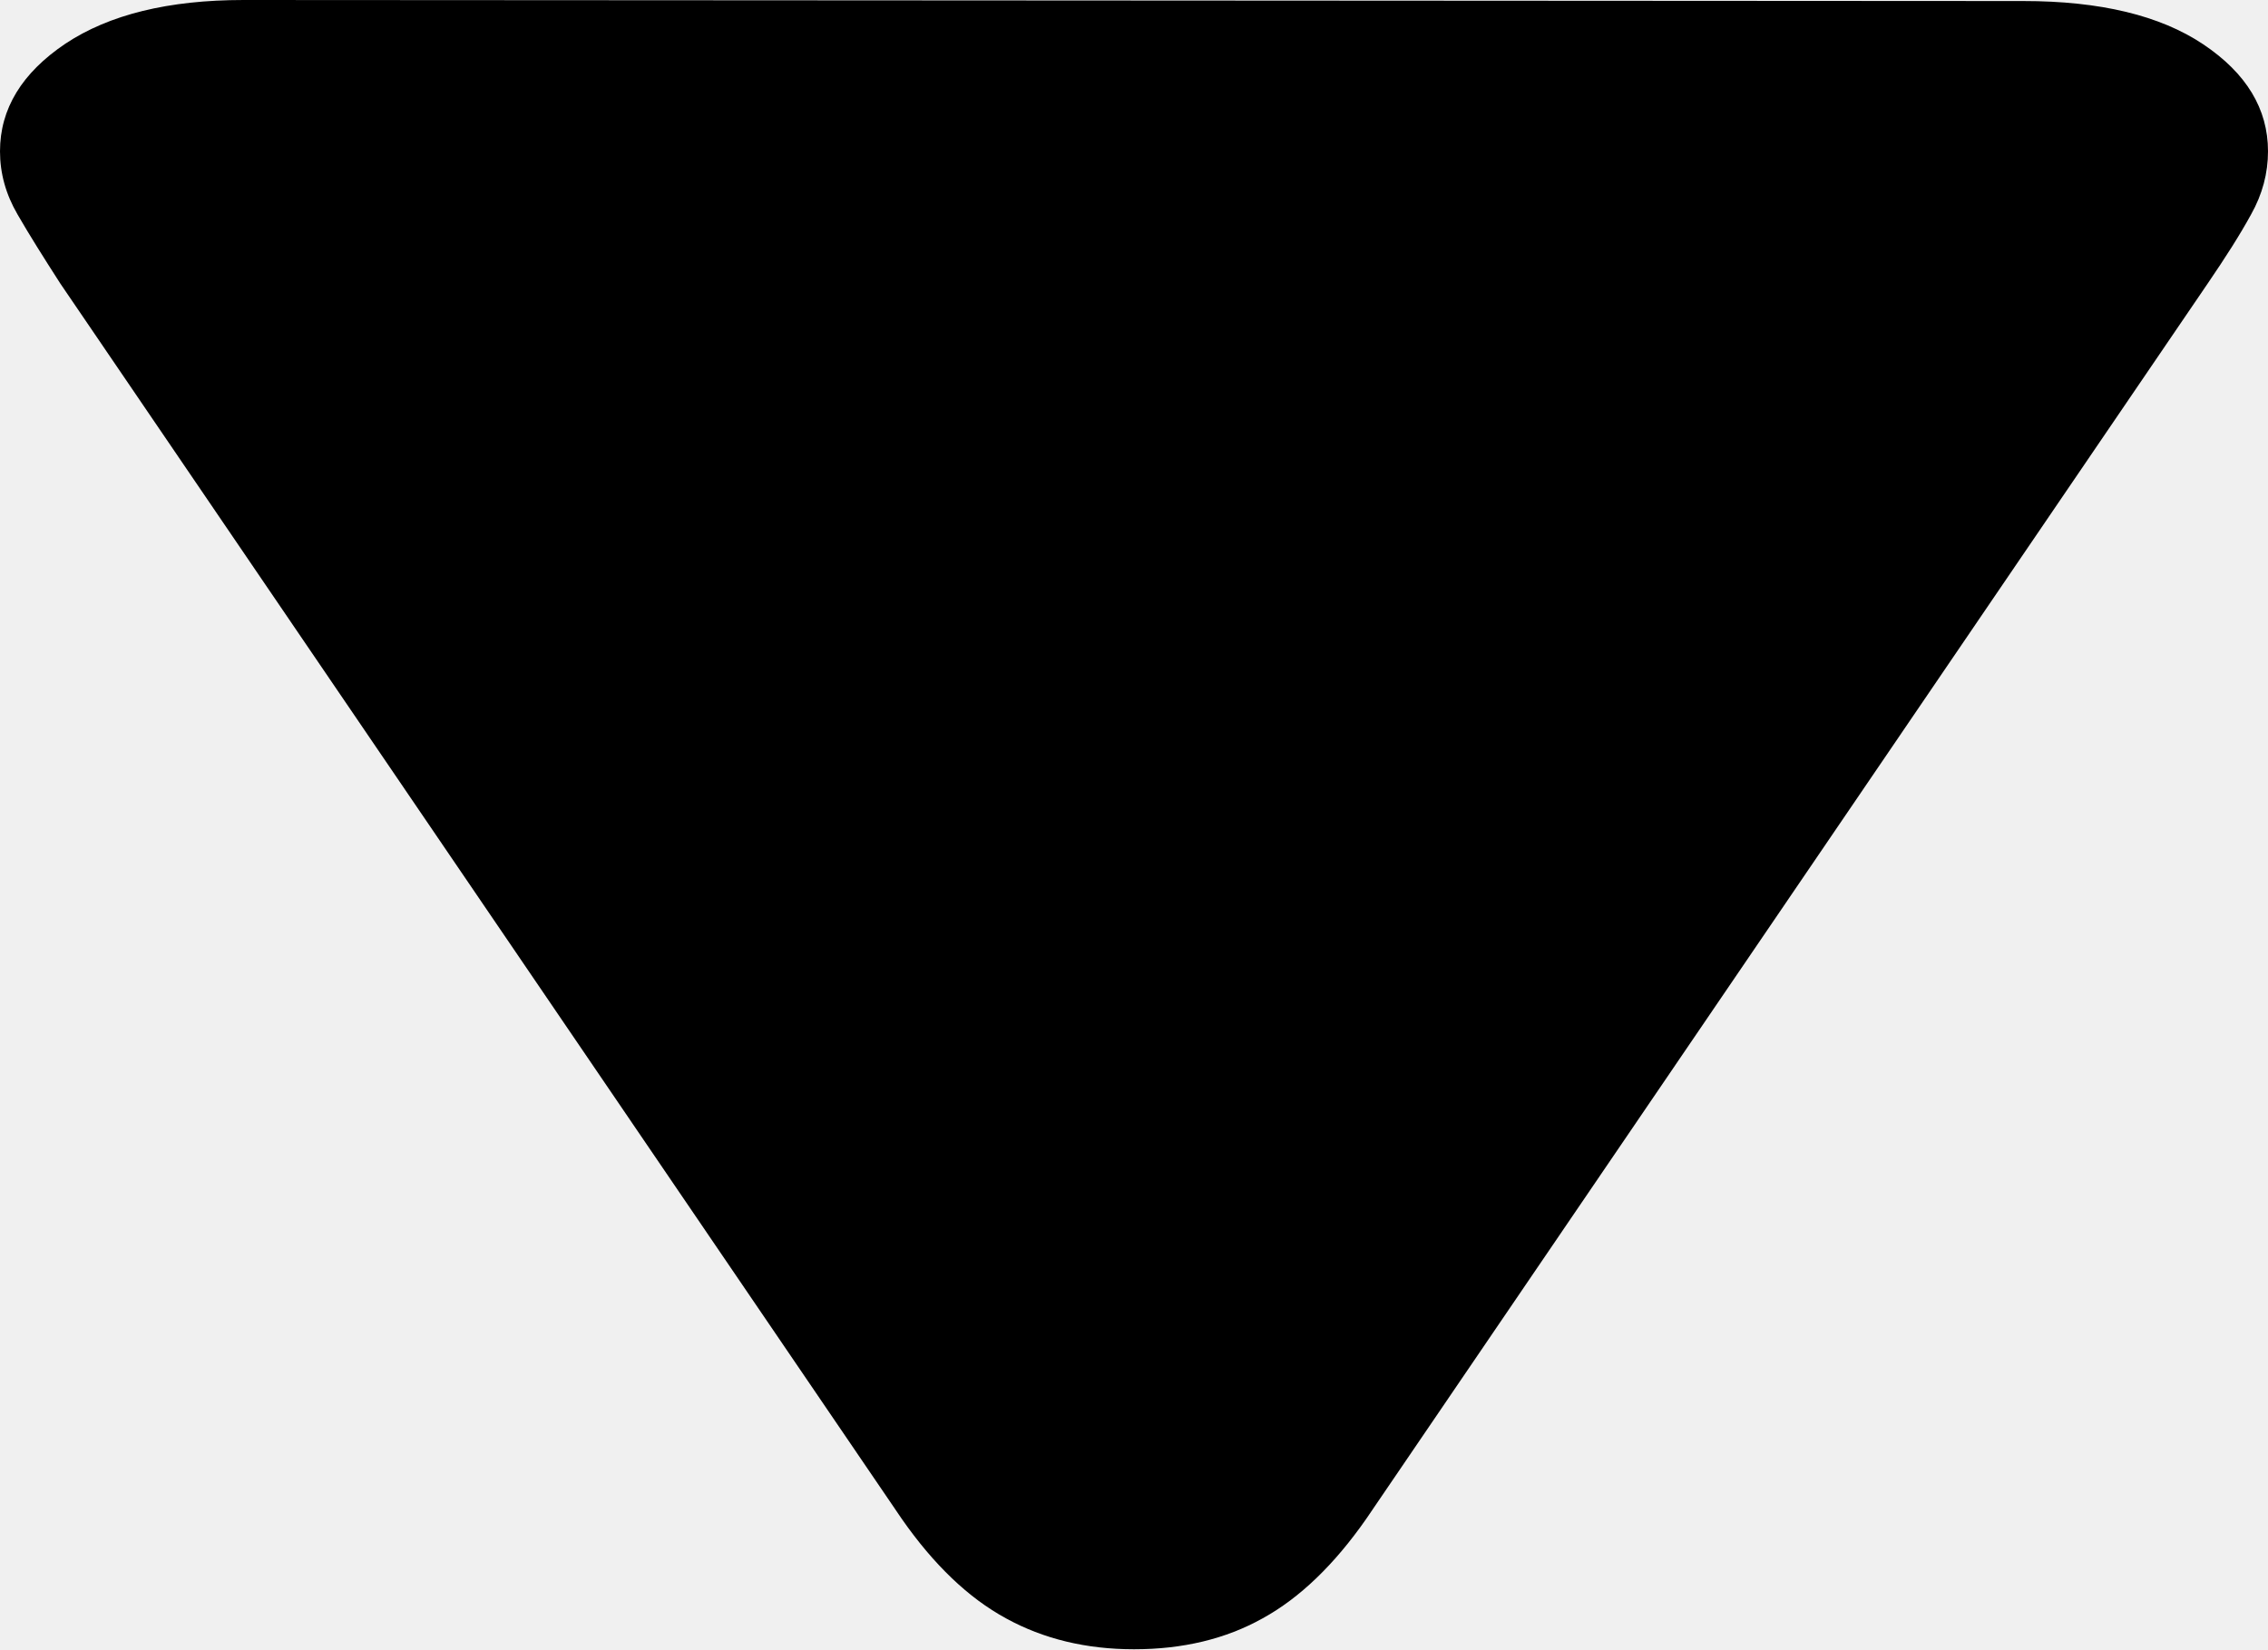
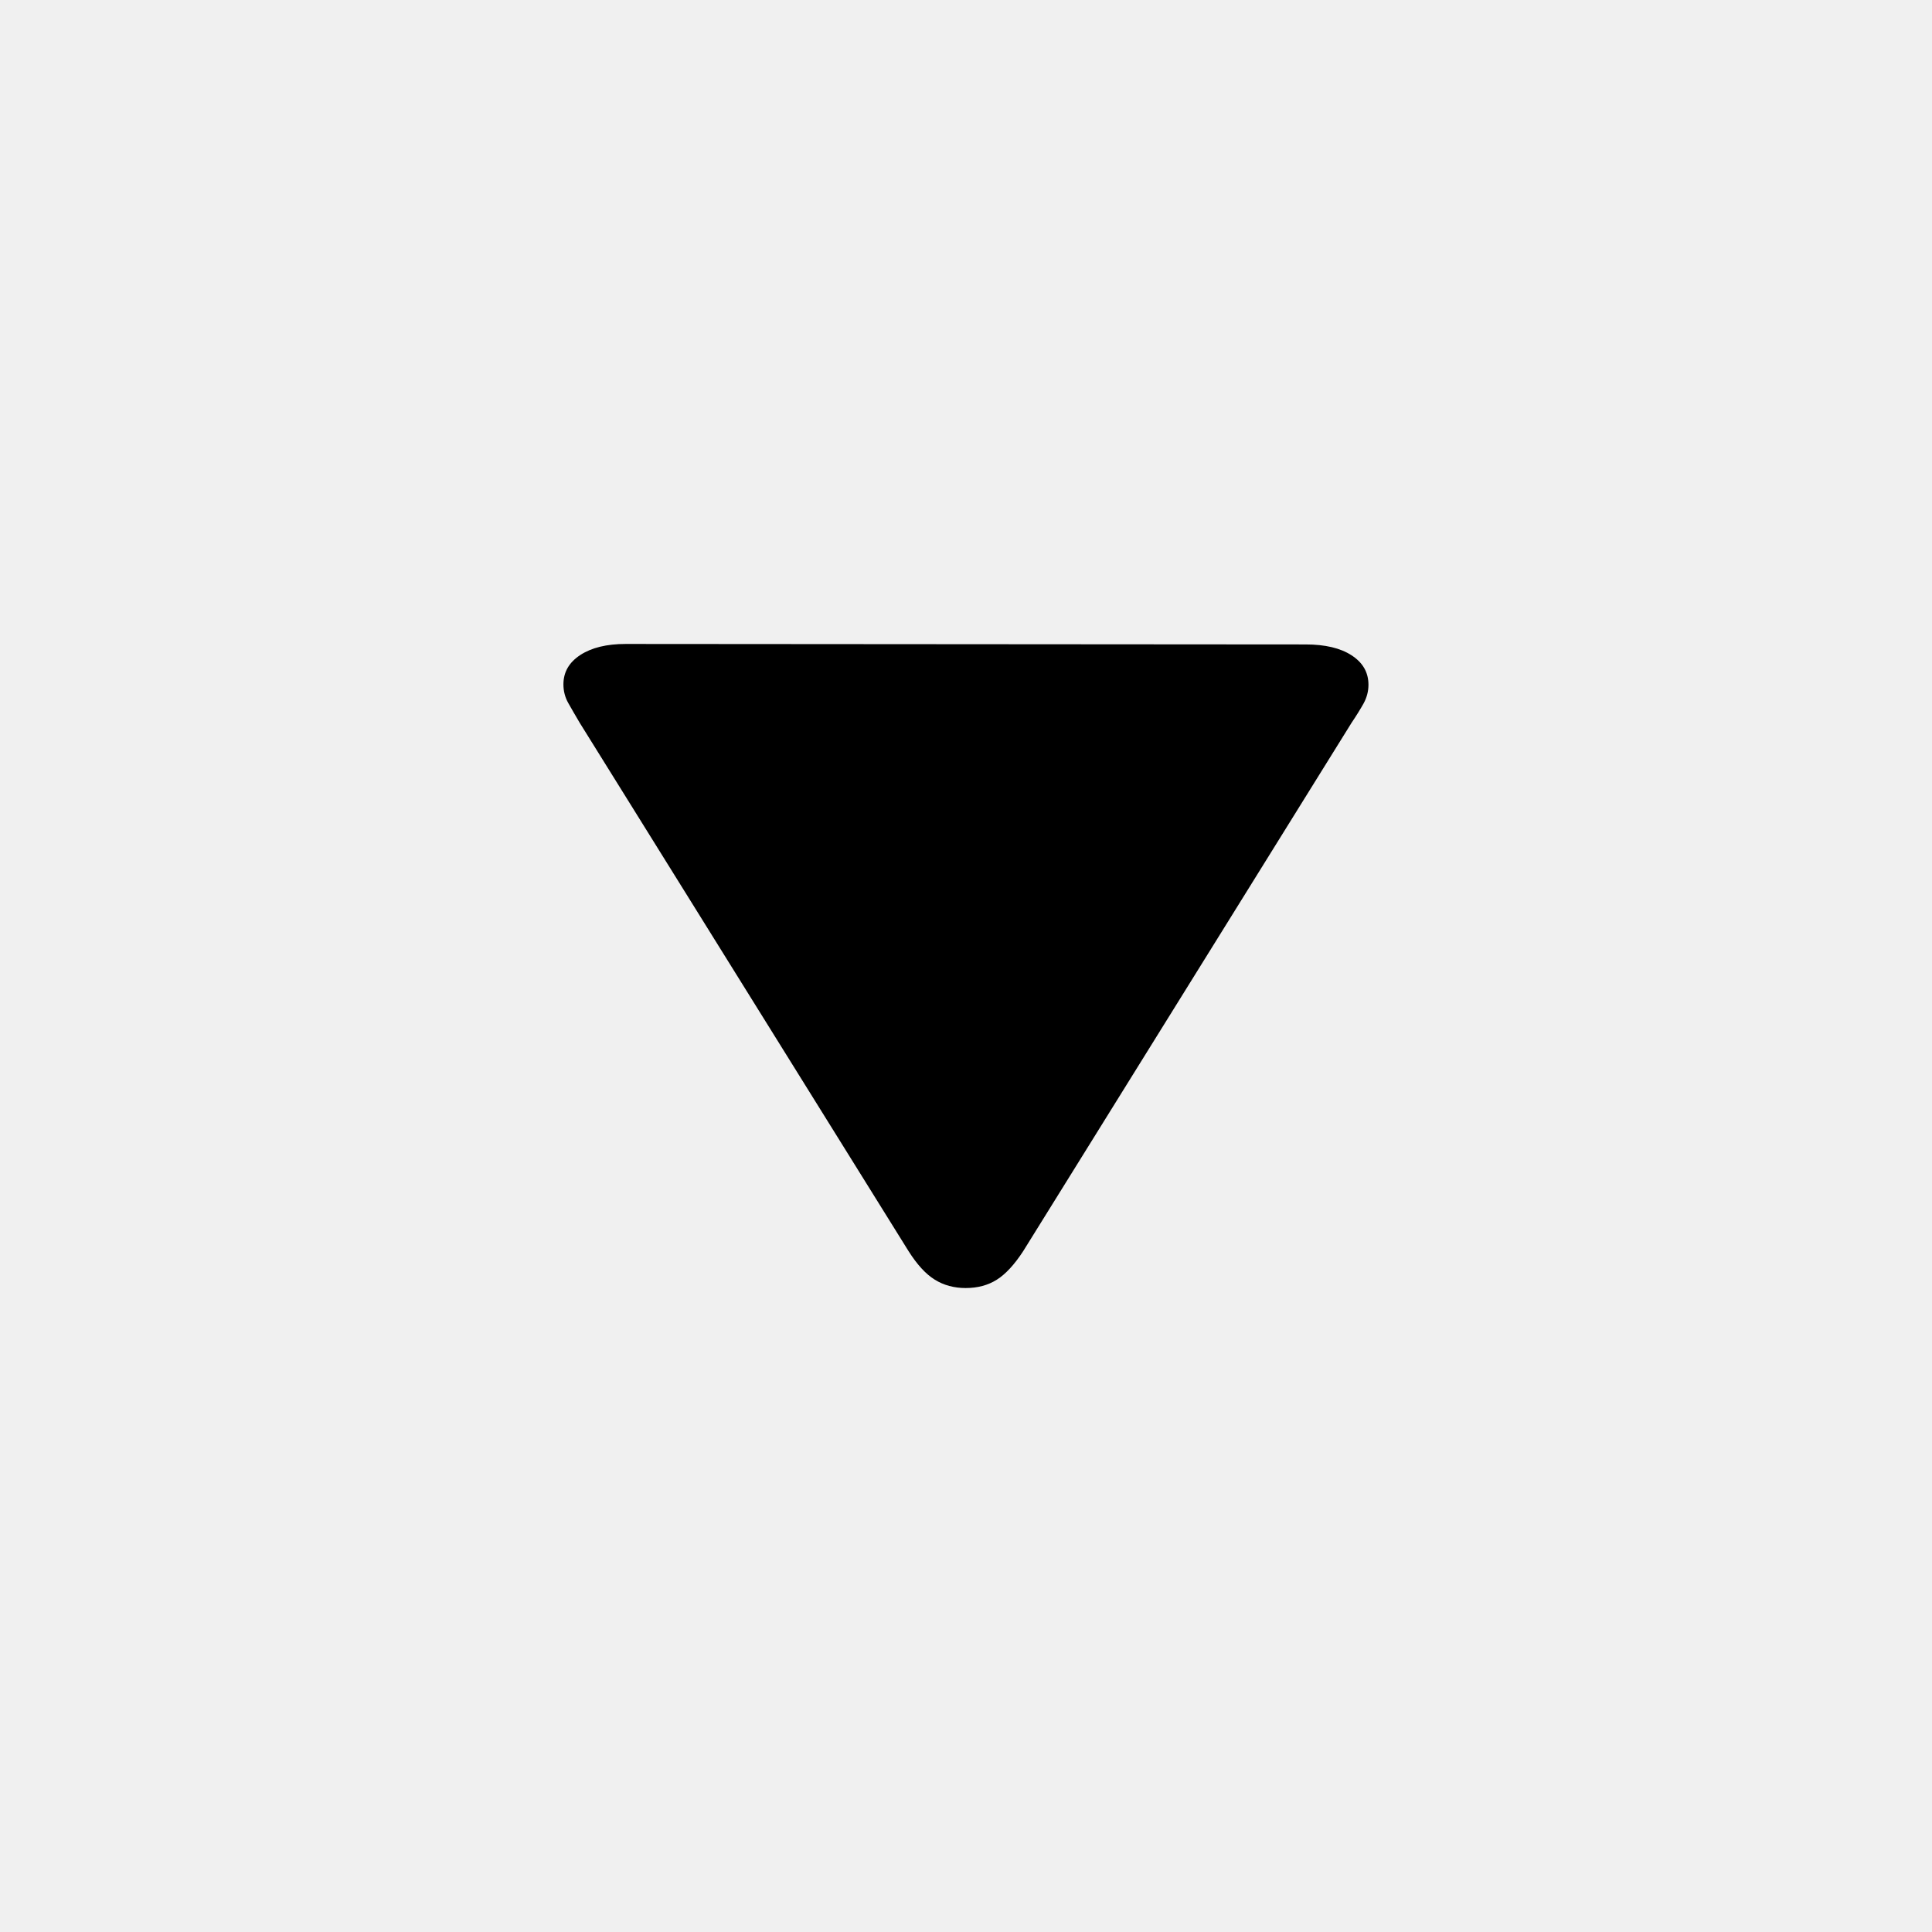
- <svg xmlns="http://www.w3.org/2000/svg" width="11" height="8" viewBox="0 0 11 8" fill="none">
+ <svg xmlns="http://www.w3.org/2000/svg" width="16" height="16" viewBox="0 0 16 16" fill="none">
  <g clip-path="url(#clip0)">
-     <path d="M11 0.734C11 0.528 10.895 0.355 10.686 0.215C10.477 0.075 10.186 0.005 9.813 0.005L1.181 0C0.817 0 0.529 0.071 0.317 0.212C0.106 0.354 0 0.528 0 0.734C0 0.84 0.028 0.942 0.085 1.04C0.142 1.139 0.212 1.25 0.293 1.376L4.374 7.368C4.529 7.59 4.697 7.751 4.879 7.85C5.061 7.95 5.268 8 5.5 8C5.737 8 5.945 7.95 6.124 7.85C6.304 7.751 6.471 7.59 6.626 7.368L10.707 1.376C10.793 1.25 10.864 1.139 10.918 1.04C10.973 0.942 11 0.84 11 0.734H11Z" fill="currentColor" />
+     <path d="M11.333 5.671C11.333 5.568 11.286 5.487 11.193 5.427C11.101 5.367 10.974 5.337 10.813 5.337L5.181 5.333C5.023 5.333 4.898 5.364 4.805 5.425C4.712 5.486 4.666 5.567 4.666 5.668C4.666 5.722 4.679 5.774 4.706 5.822C4.733 5.87 4.765 5.925 4.801 5.986L7.524 10.361C7.595 10.473 7.667 10.552 7.742 10.598C7.816 10.644 7.902 10.667 7.997 10.667C8.096 10.667 8.182 10.644 8.255 10.598C8.328 10.552 8.401 10.473 8.474 10.361L11.193 5.986C11.233 5.927 11.266 5.873 11.293 5.825C11.319 5.777 11.333 5.726 11.333 5.671L11.333 5.671Z" fill="currentColor" />
  </g>
  <defs>
    <clipPath id="clip0">
-       <rect width="11" height="8" fill="white" />
+       <rect width="6.667" height="5.333" fill="currentColor" transform="translate(4.66602 5.33325)" />
    </clipPath>
  </defs>
</svg>
